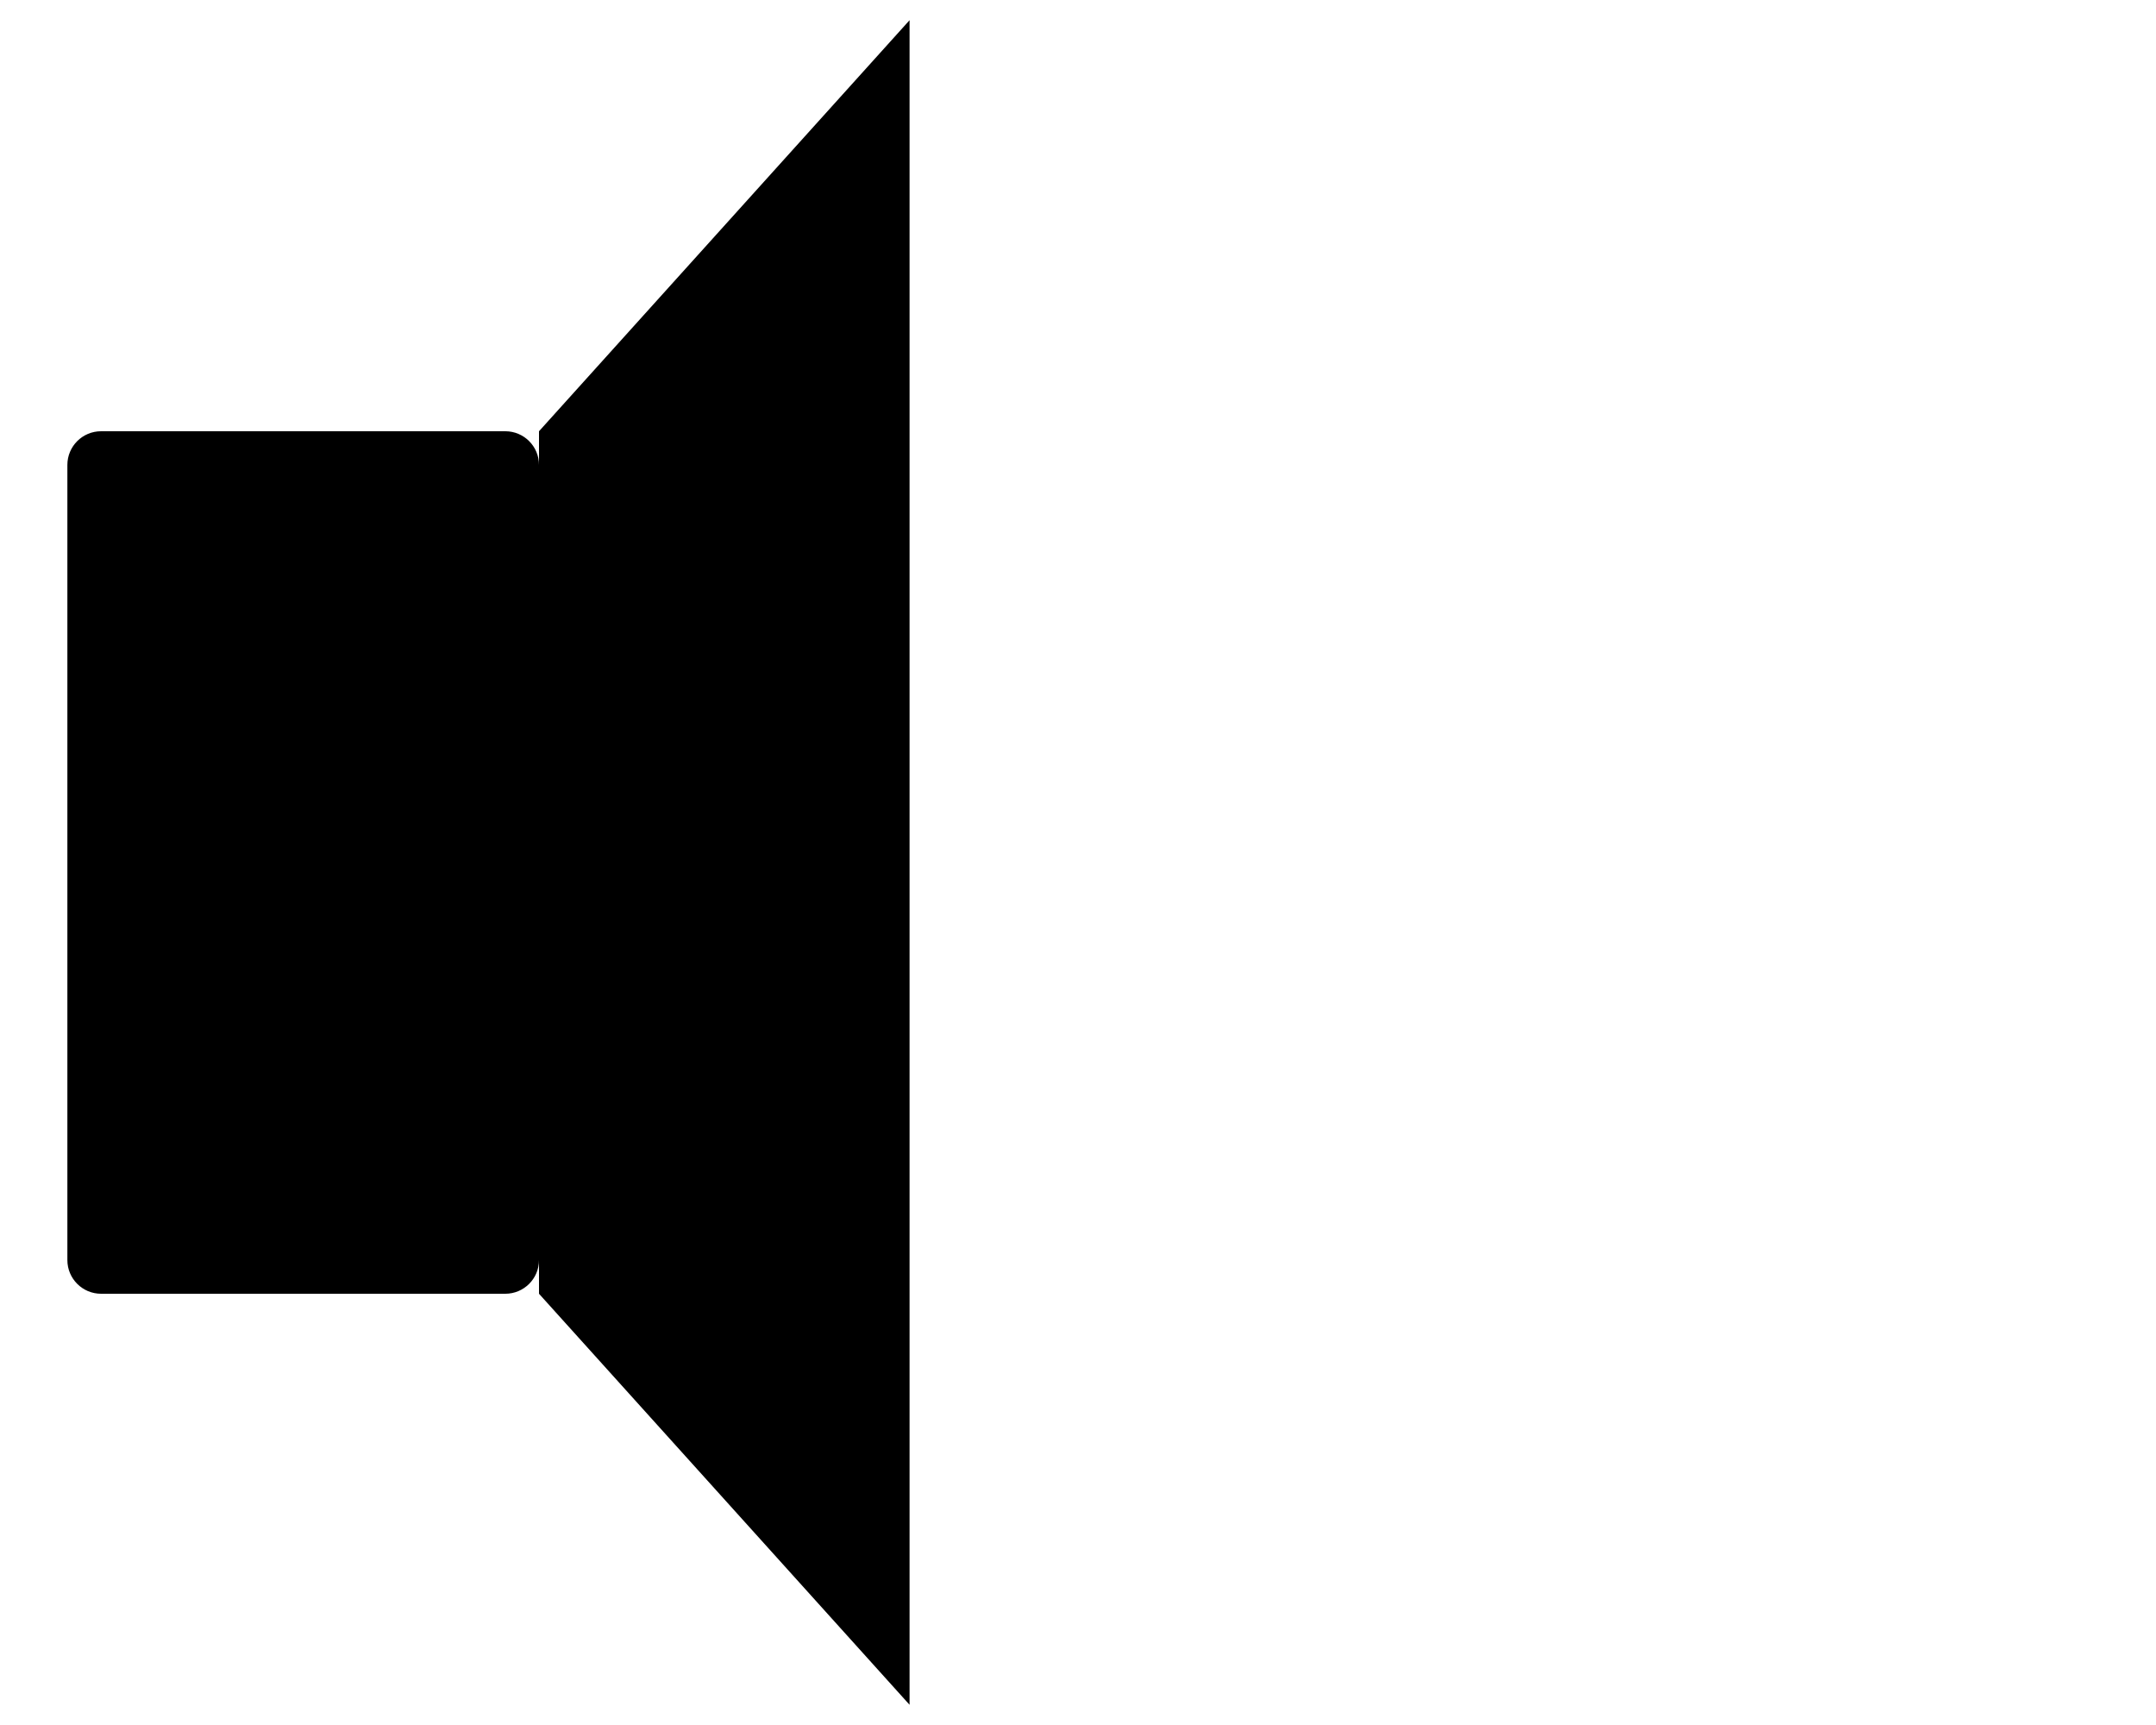
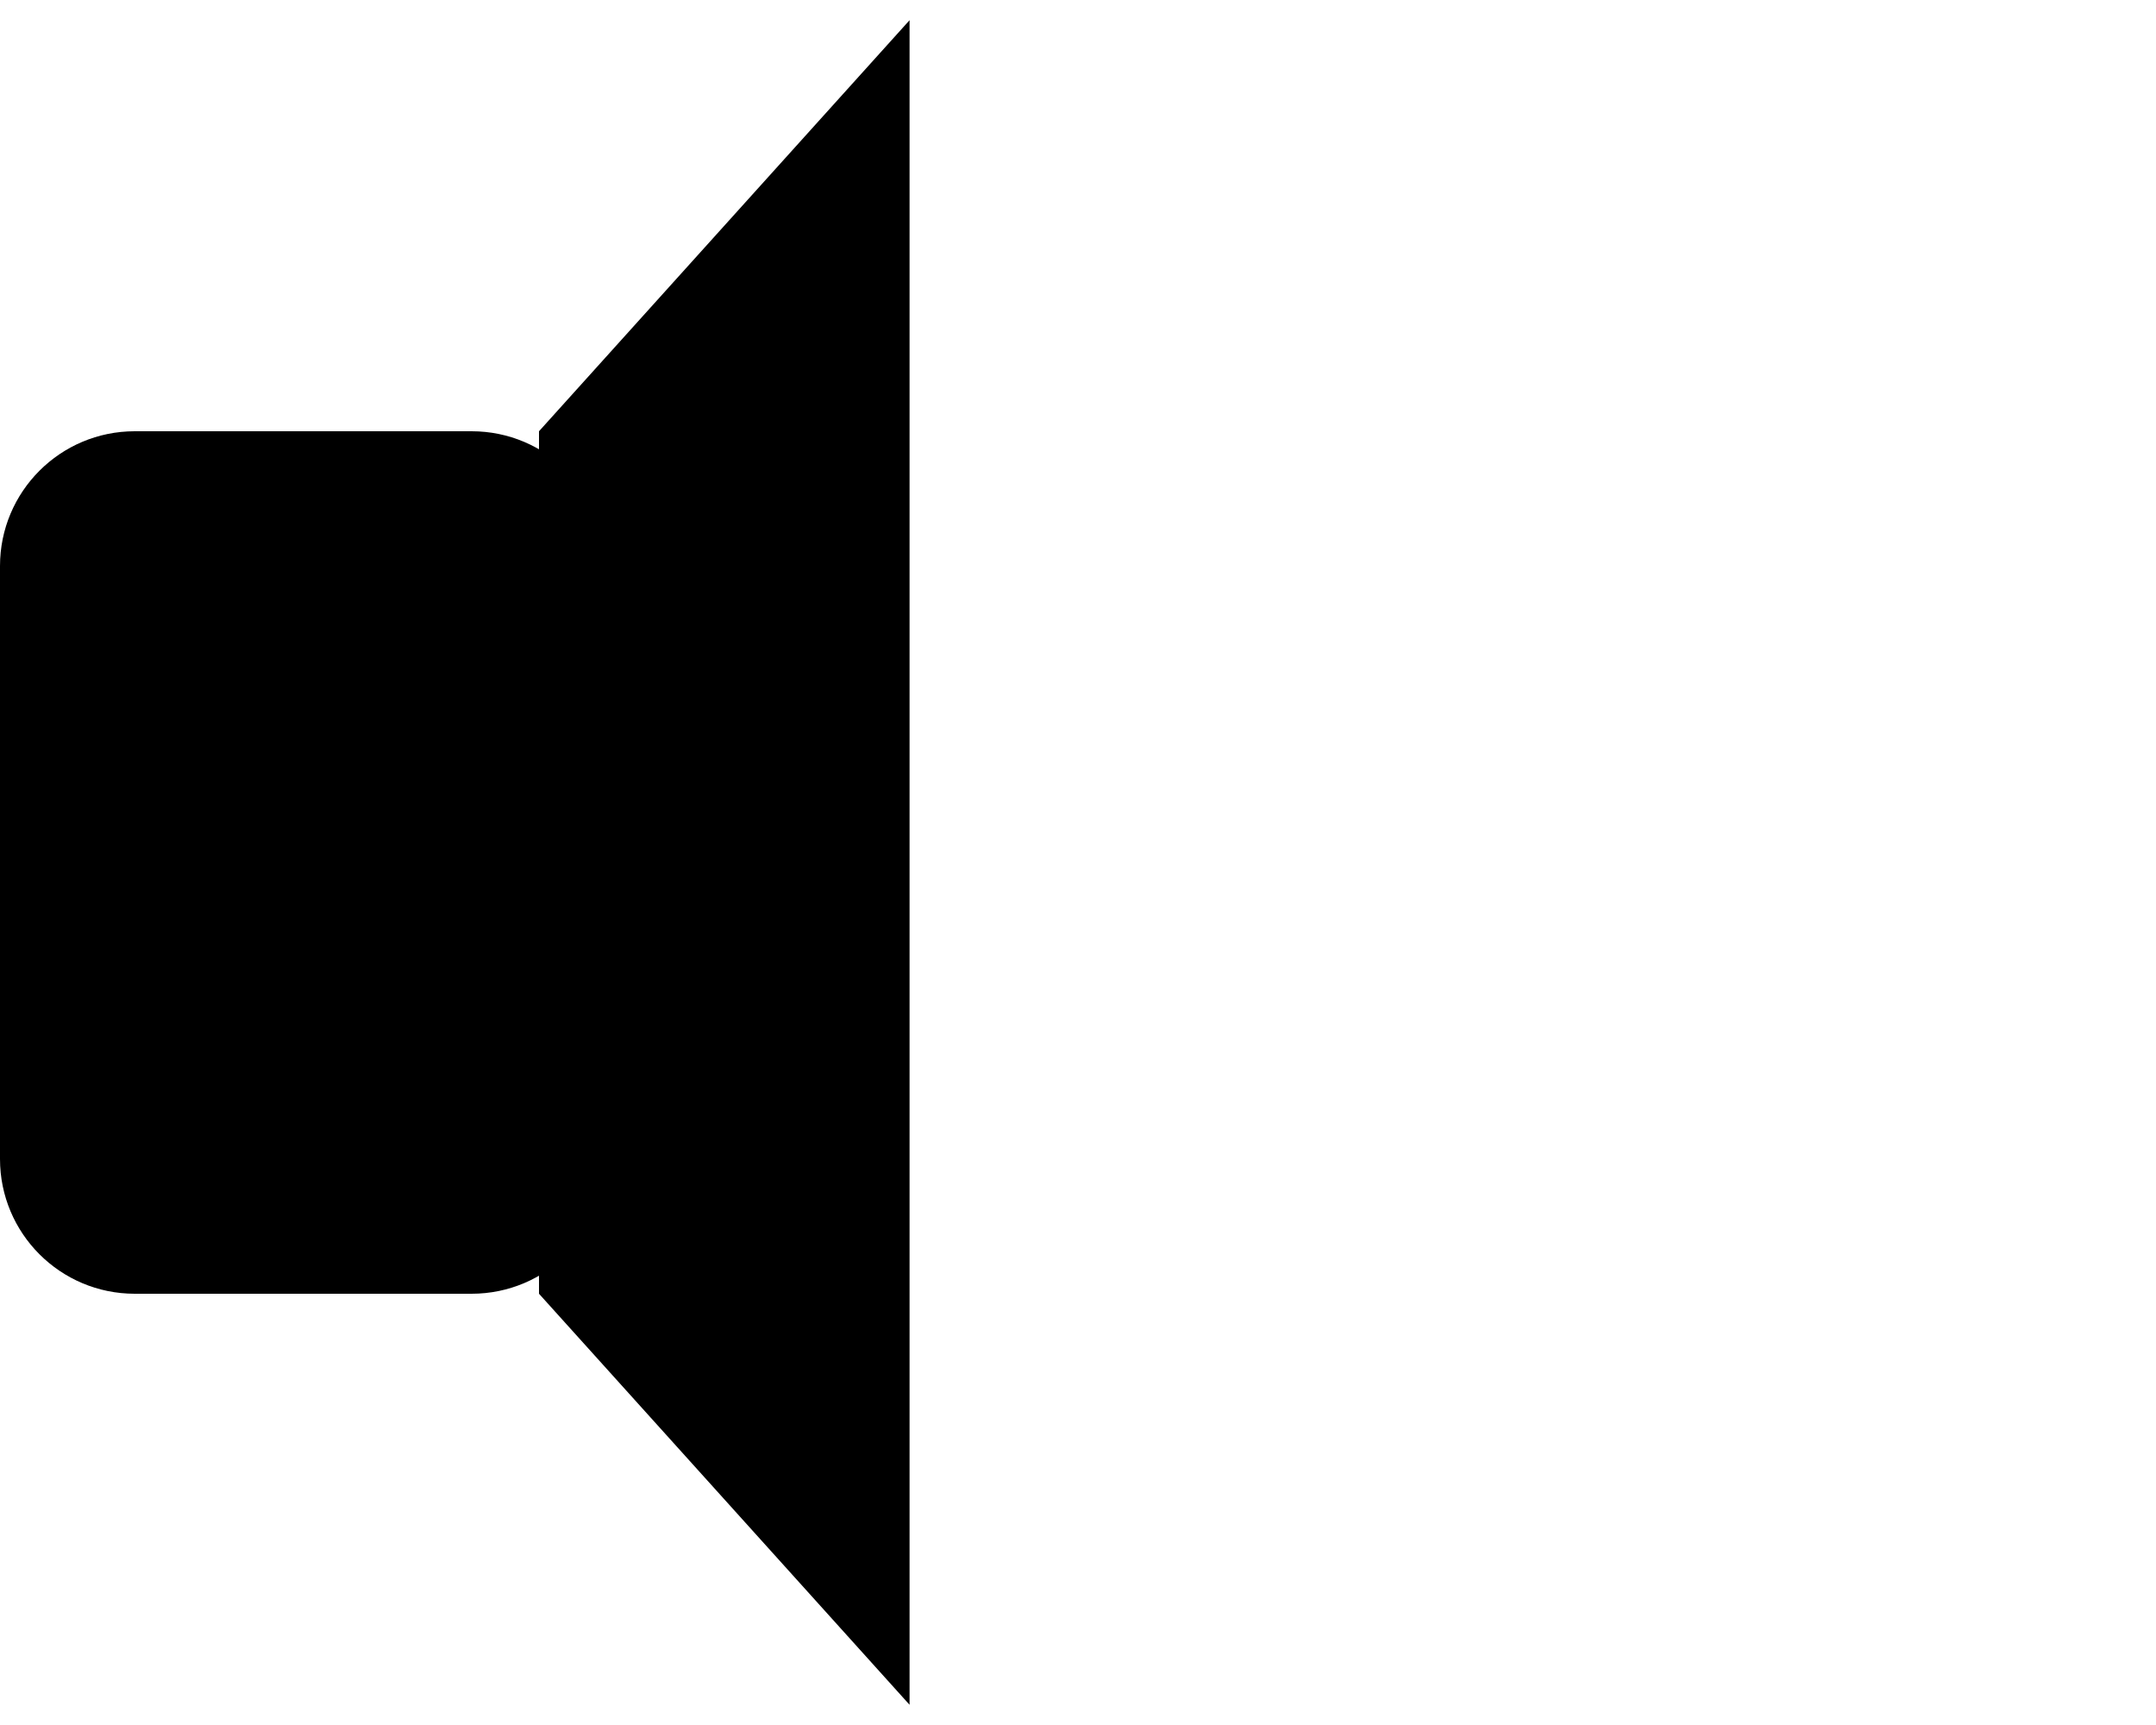
<svg xmlns="http://www.w3.org/2000/svg" width="640" height="512" viewBox="-320.0 -256.0 640 512">
  <defs>
</defs>
-   <rect x="-300" y="-128.0" width="140" height="256.0" rx="10" ry="10" />
+   <rect x="-320" y="-128.0" width="180" height="256.0" rx="40" ry="40" />
  <path d="M-160,-128.0 L-50,-250 L-50,250 L-160,128.0 Z" fill="black" />
</svg>
